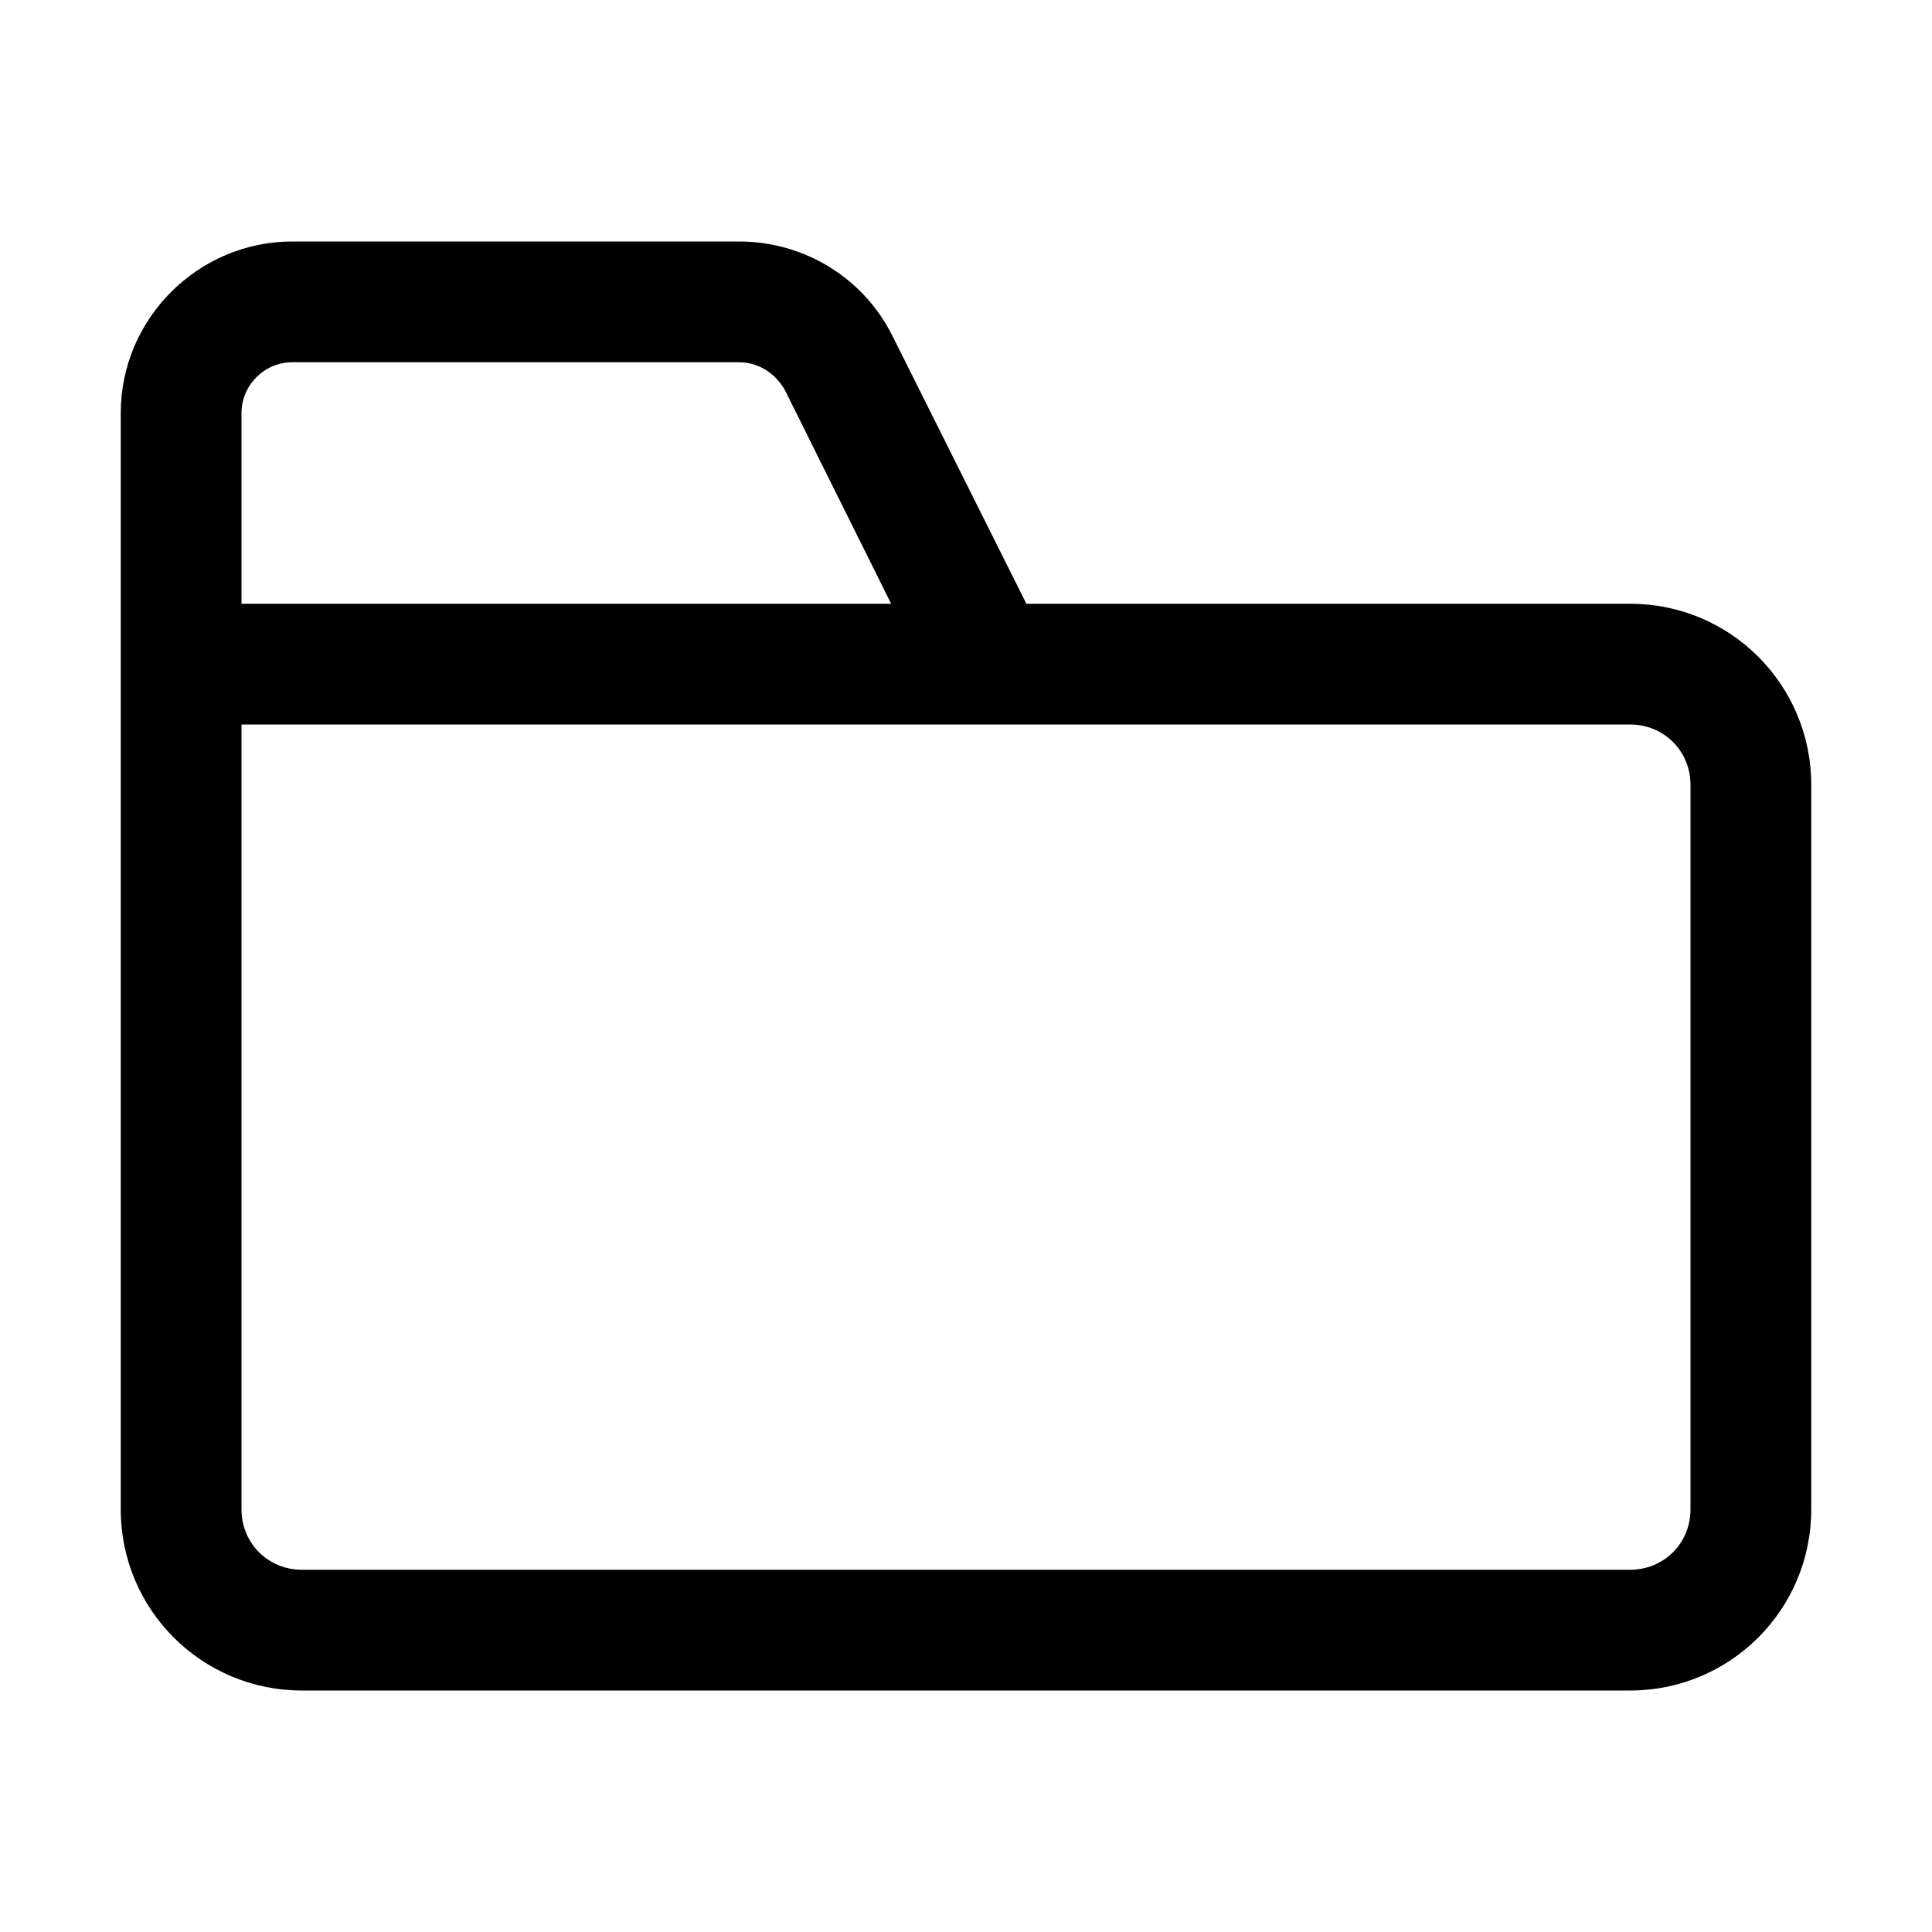
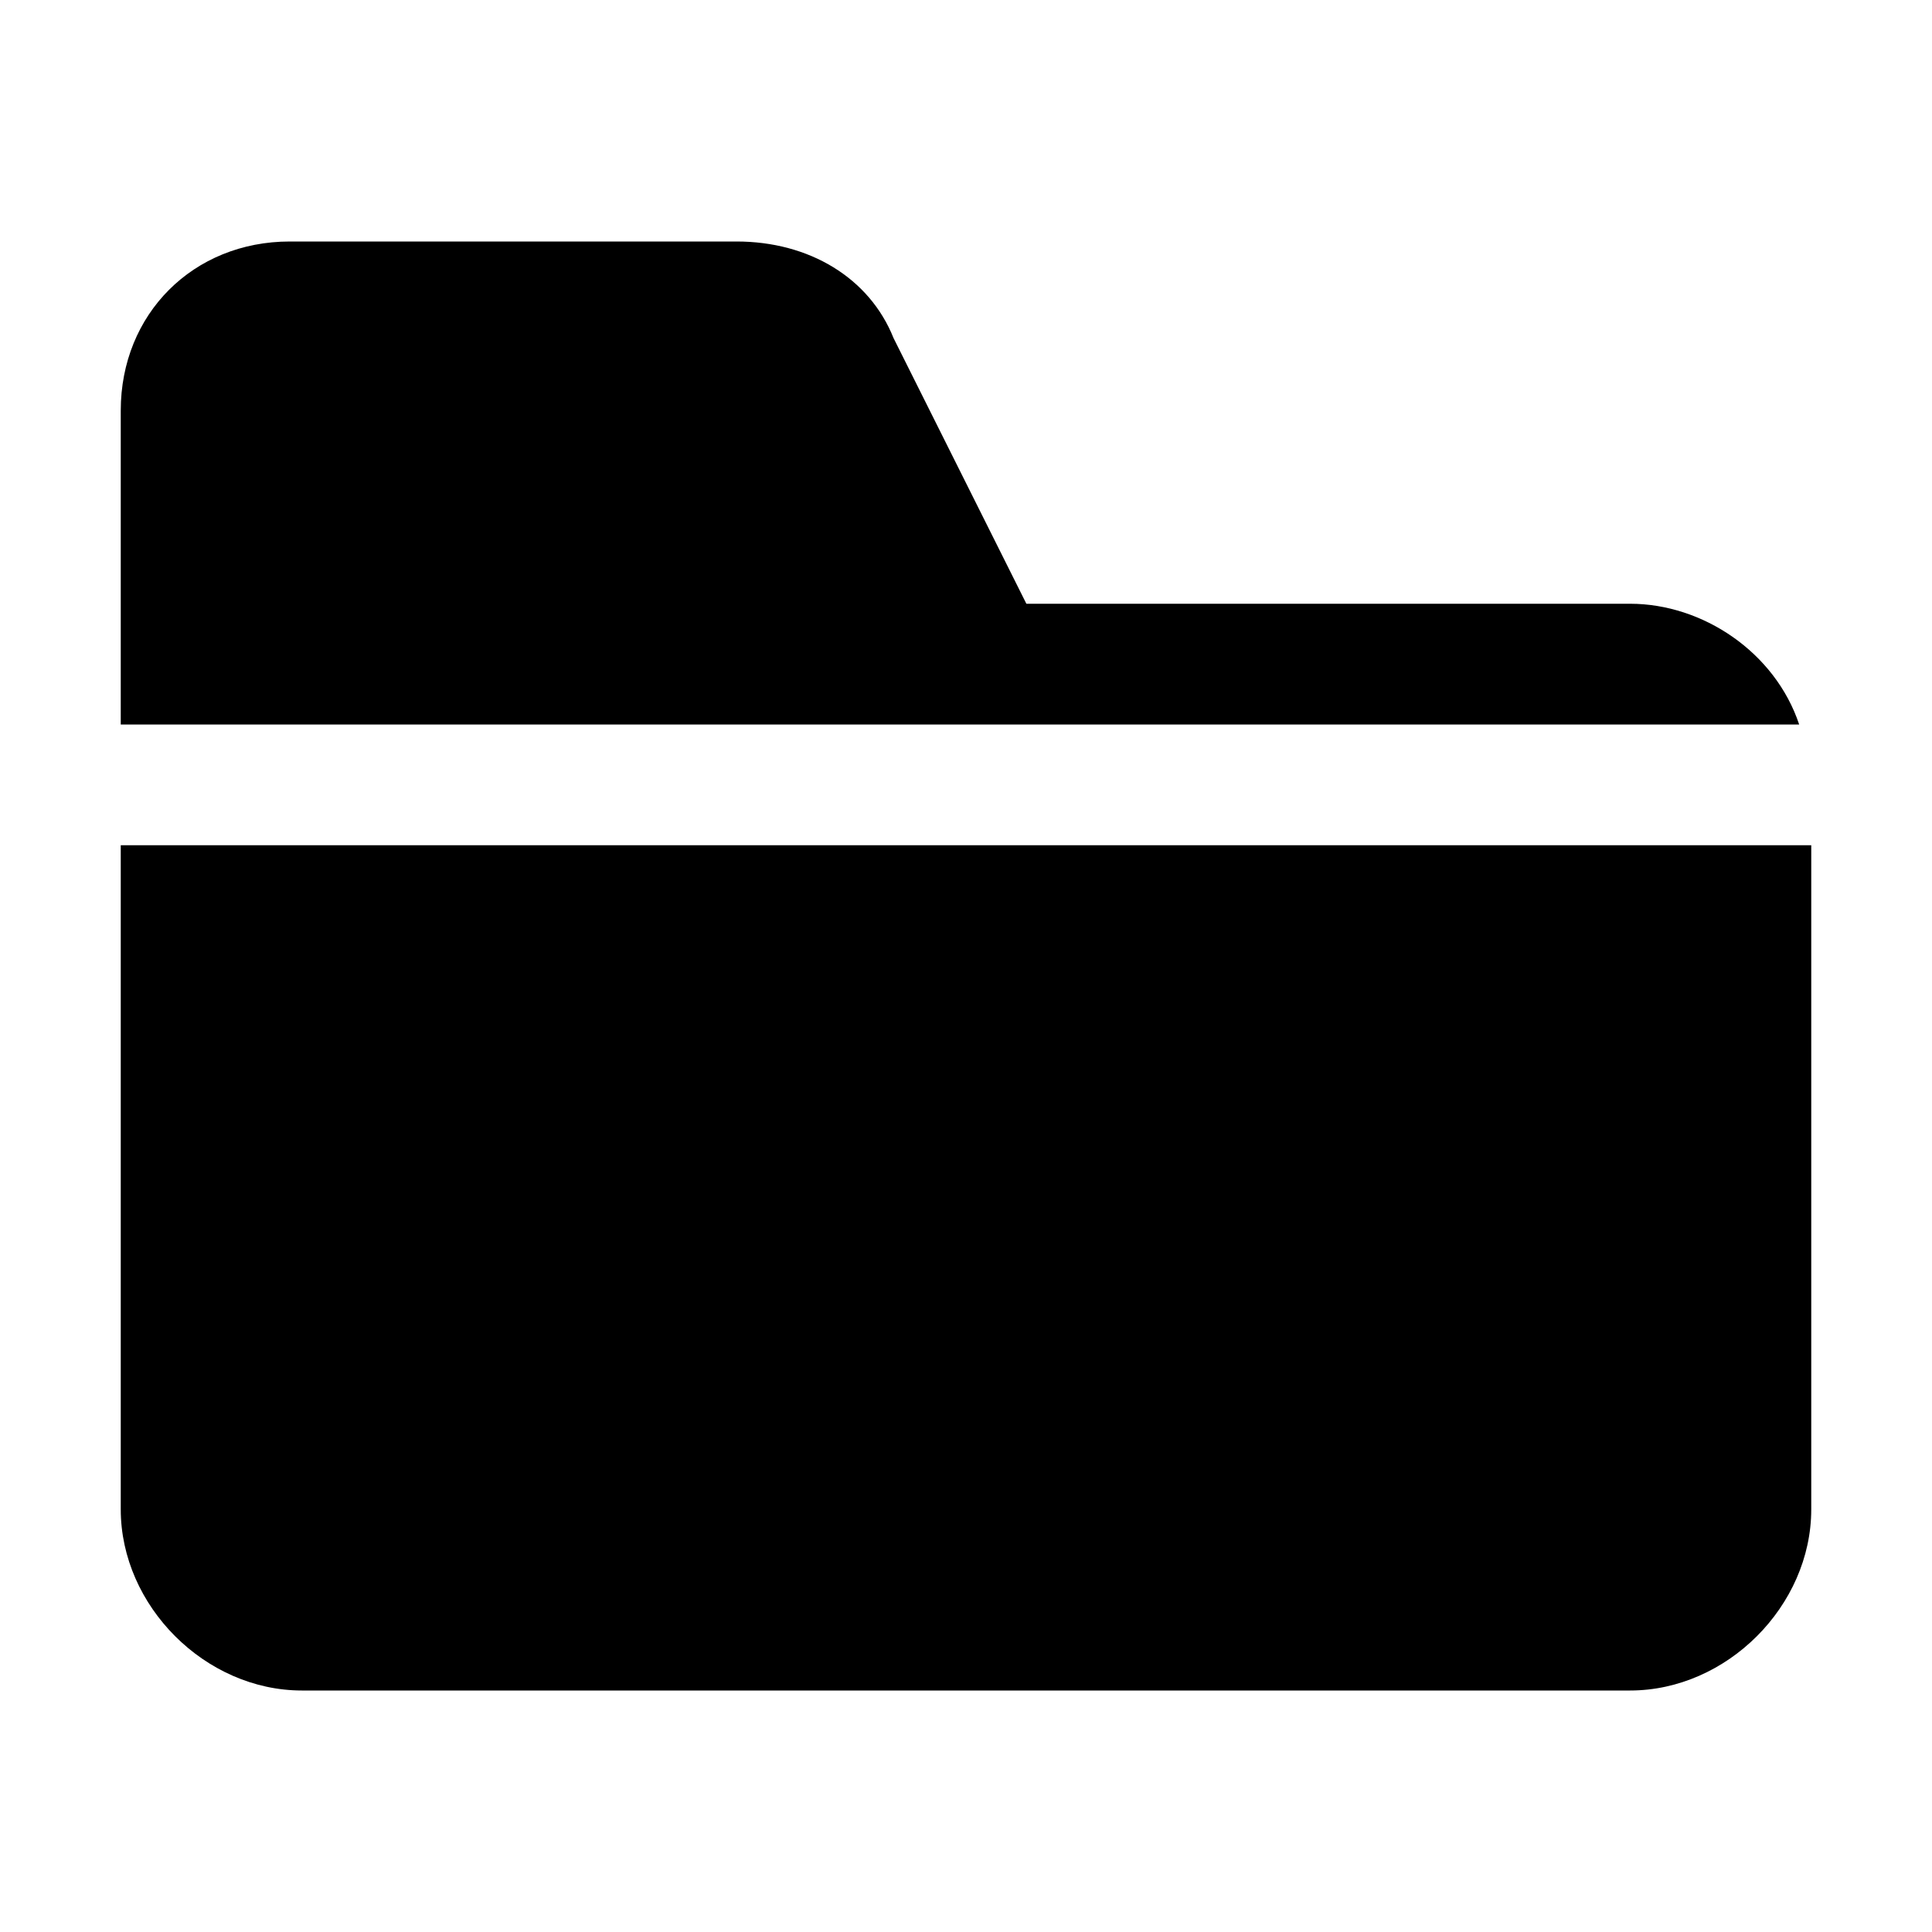
<svg xmlns="http://www.w3.org/2000/svg" width="24" height="24" viewBox="0 0 24 24">
-   <path d="M20.25 7.5H12.75L11.085 4.17C10.725 3.45 9.99 3 9.18 3H3.63C2.46 3 1.5 3.96 1.5 5.13V18.75C1.5 19.995 2.505 21 3.75 21H20.25C21.495 21 22.5 19.995 22.5 18.75V9.75C22.5 8.505 21.495 7.5 20.25 7.5ZM3 5.13C3 4.785 3.285 4.5 3.63 4.5H9.18C9.42 4.5 9.63 4.635 9.75 4.845L11.07 7.5H3V5.13ZM21 18.75C21 19.17 20.67 19.5 20.25 19.5H3.75C3.33 19.5 3 19.17 3 18.75V9H20.25C20.67 9 21 9.33 21 9.75V18.75Z" fill-rule="evenodd" />
+   <path d="M22.35 9C22.05 8.1 21.15 7.5 20.25 7.5H12.75L11.1 4.2C10.8 3.45 10.05 3 9.15 3H3.6C2.4 3 1.5 3.9 1.5 5.1V9H22.35Z" fill-rule="evenodd" />
+   <path d="M1.5 18.75C1.5 19.95 2.55 21 3.75 21H20.25C21.45 21 22.5 19.95 22.5 18.75V10.5H1.5V18.75Z" fill-rule="evenodd" />
</svg>
